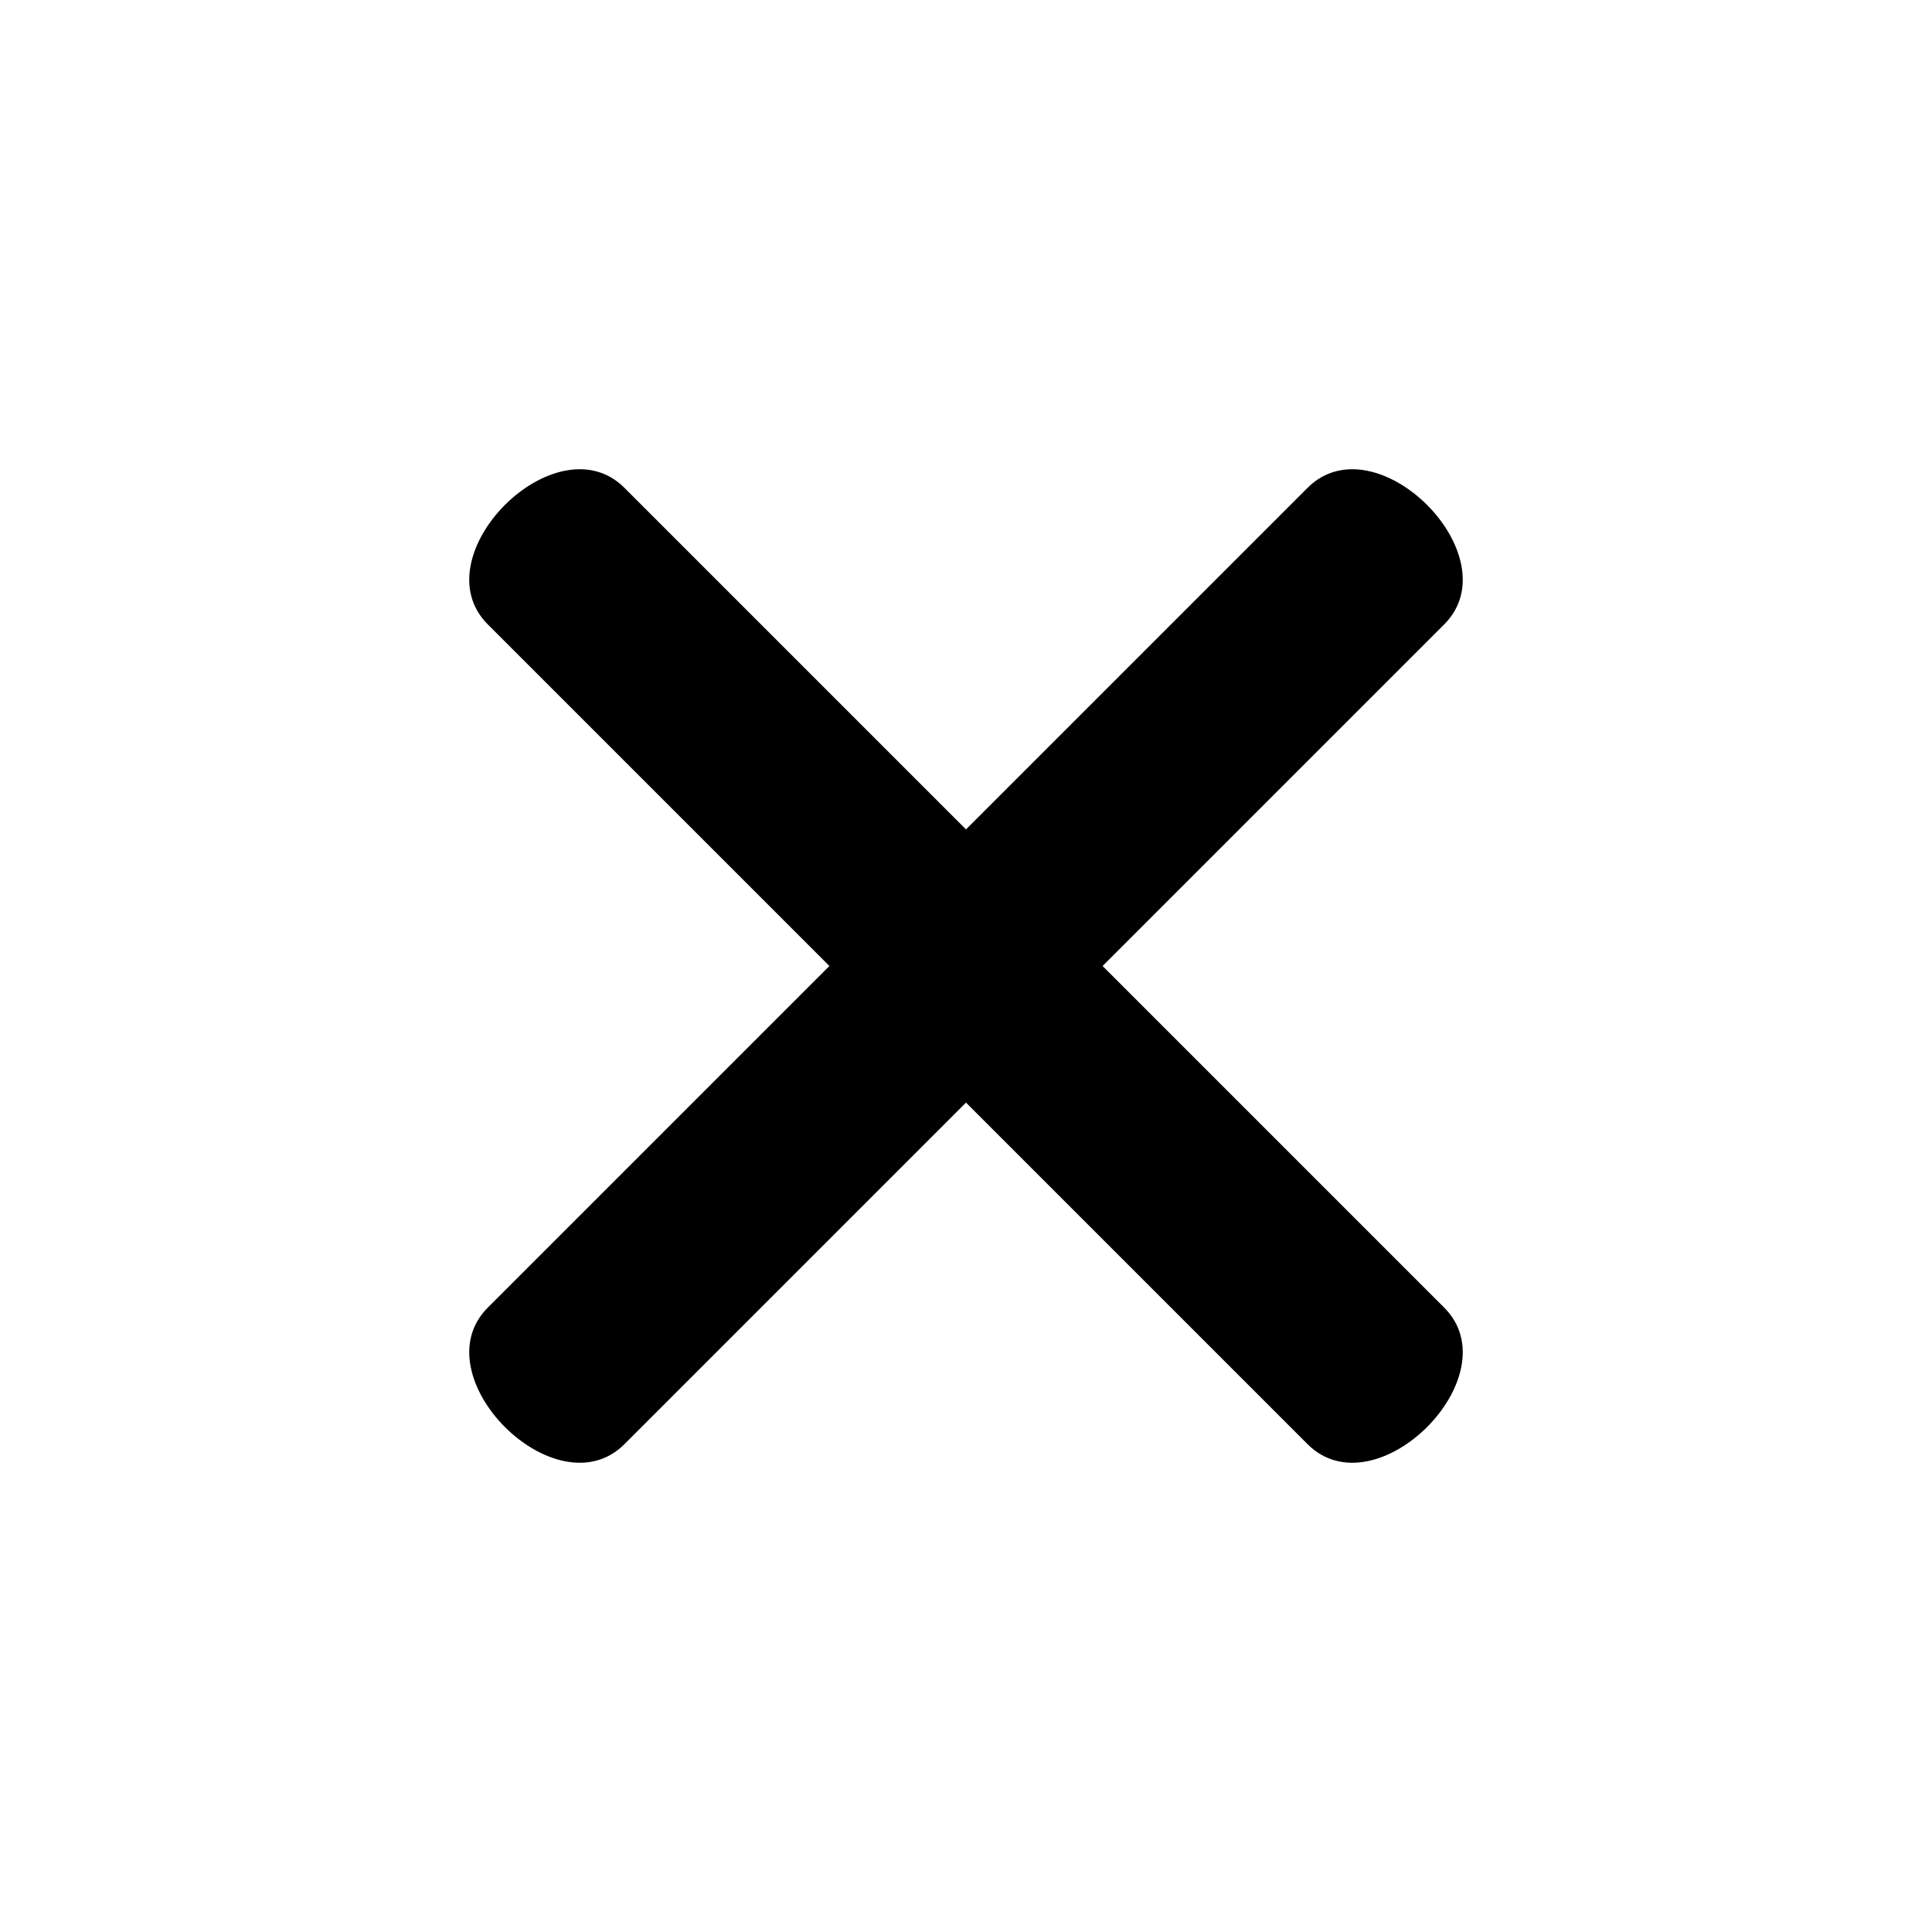
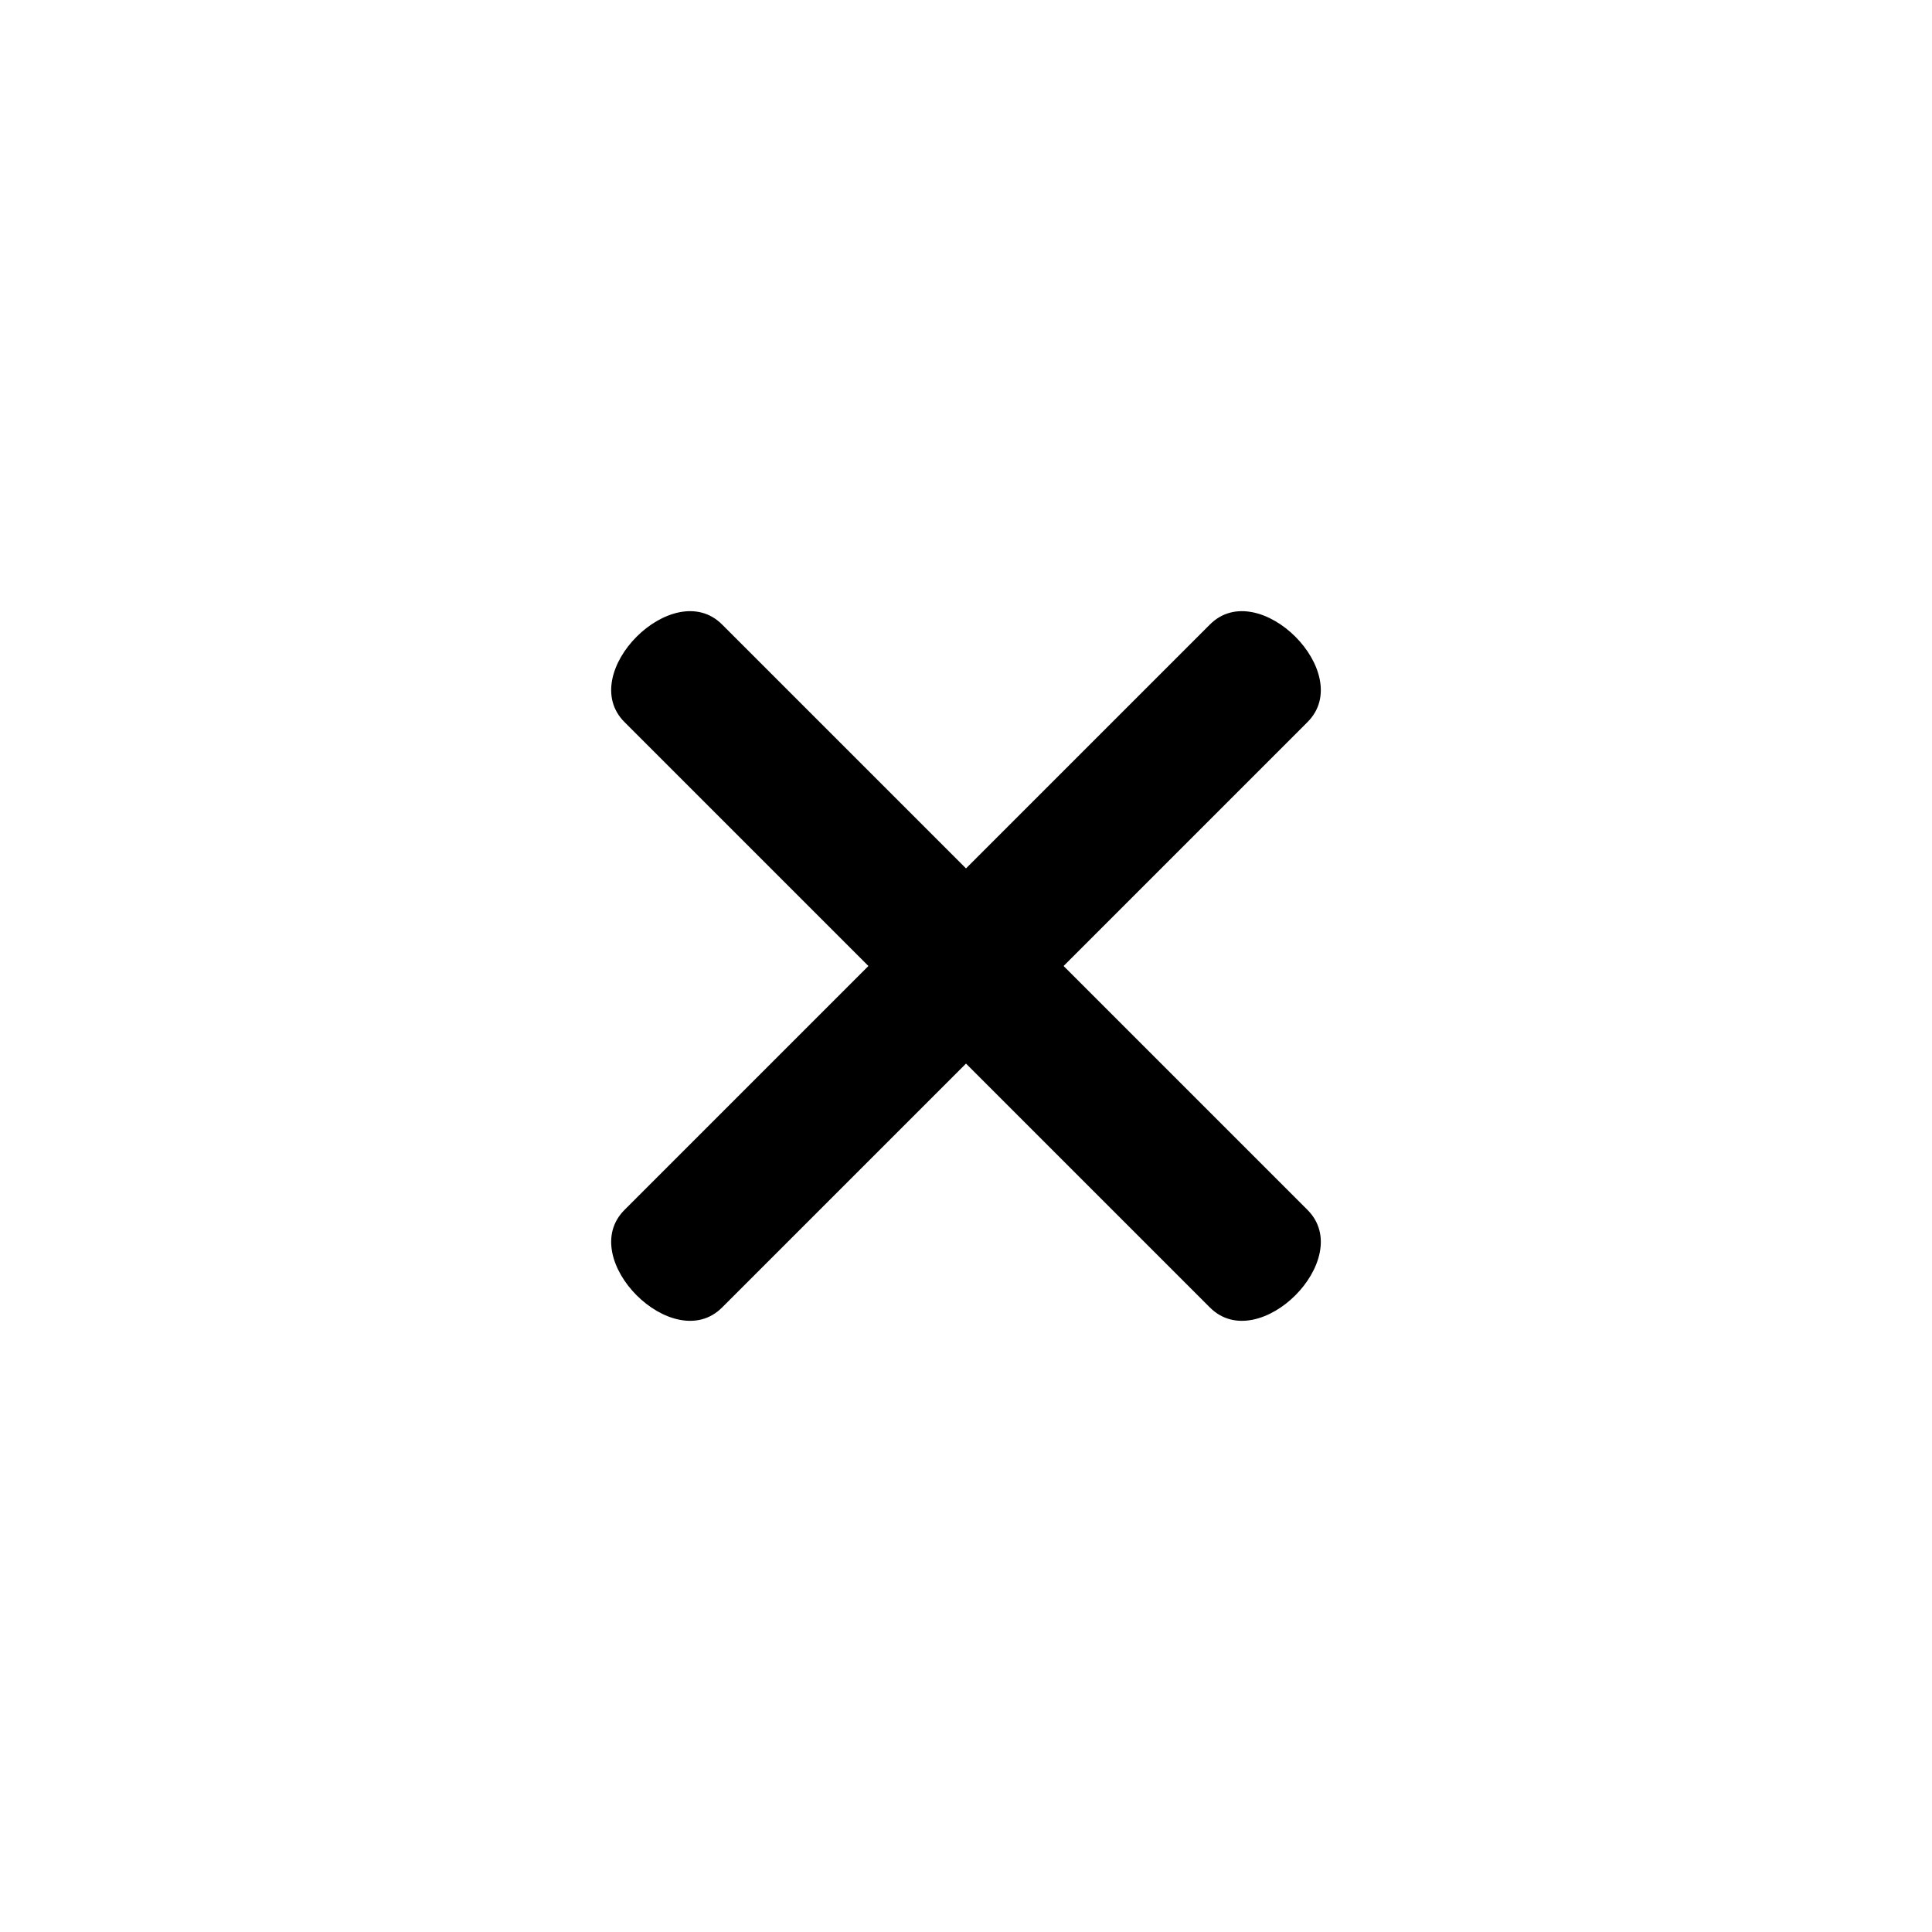
- <svg xmlns="http://www.w3.org/2000/svg" viewBox="0 0 20 20">
-   <g fill="currentColor" transform="rotate(45, 10, 10)">
-     <path d="             M 9 4             c 0 -1 2 -1 2 0             V 16             c 0 1 -2 1 -2 0             Z" />
-     <path d="             M 4 9             c -1 0 -1 2 0 2             H 16             c 1 0 1 -2 0 -2             Z" />
+ <svg xmlns="http://www.w3.org/2000/svg" viewBox="-2 -2 28 28">
+   <g fill="currentColor" transform="rotate(45, 12, 12)">
+     <path d="             M 11 6             c 0 -1 2 -1 2 0             v 12             c 0 1 -2 1 -2 0             Z" />
+     <path d="             M 6 11             c -1 0 -1 2 0 2             h 12             c 1 0 1 -2 0 -2             Z" />
  </g>
</svg>
